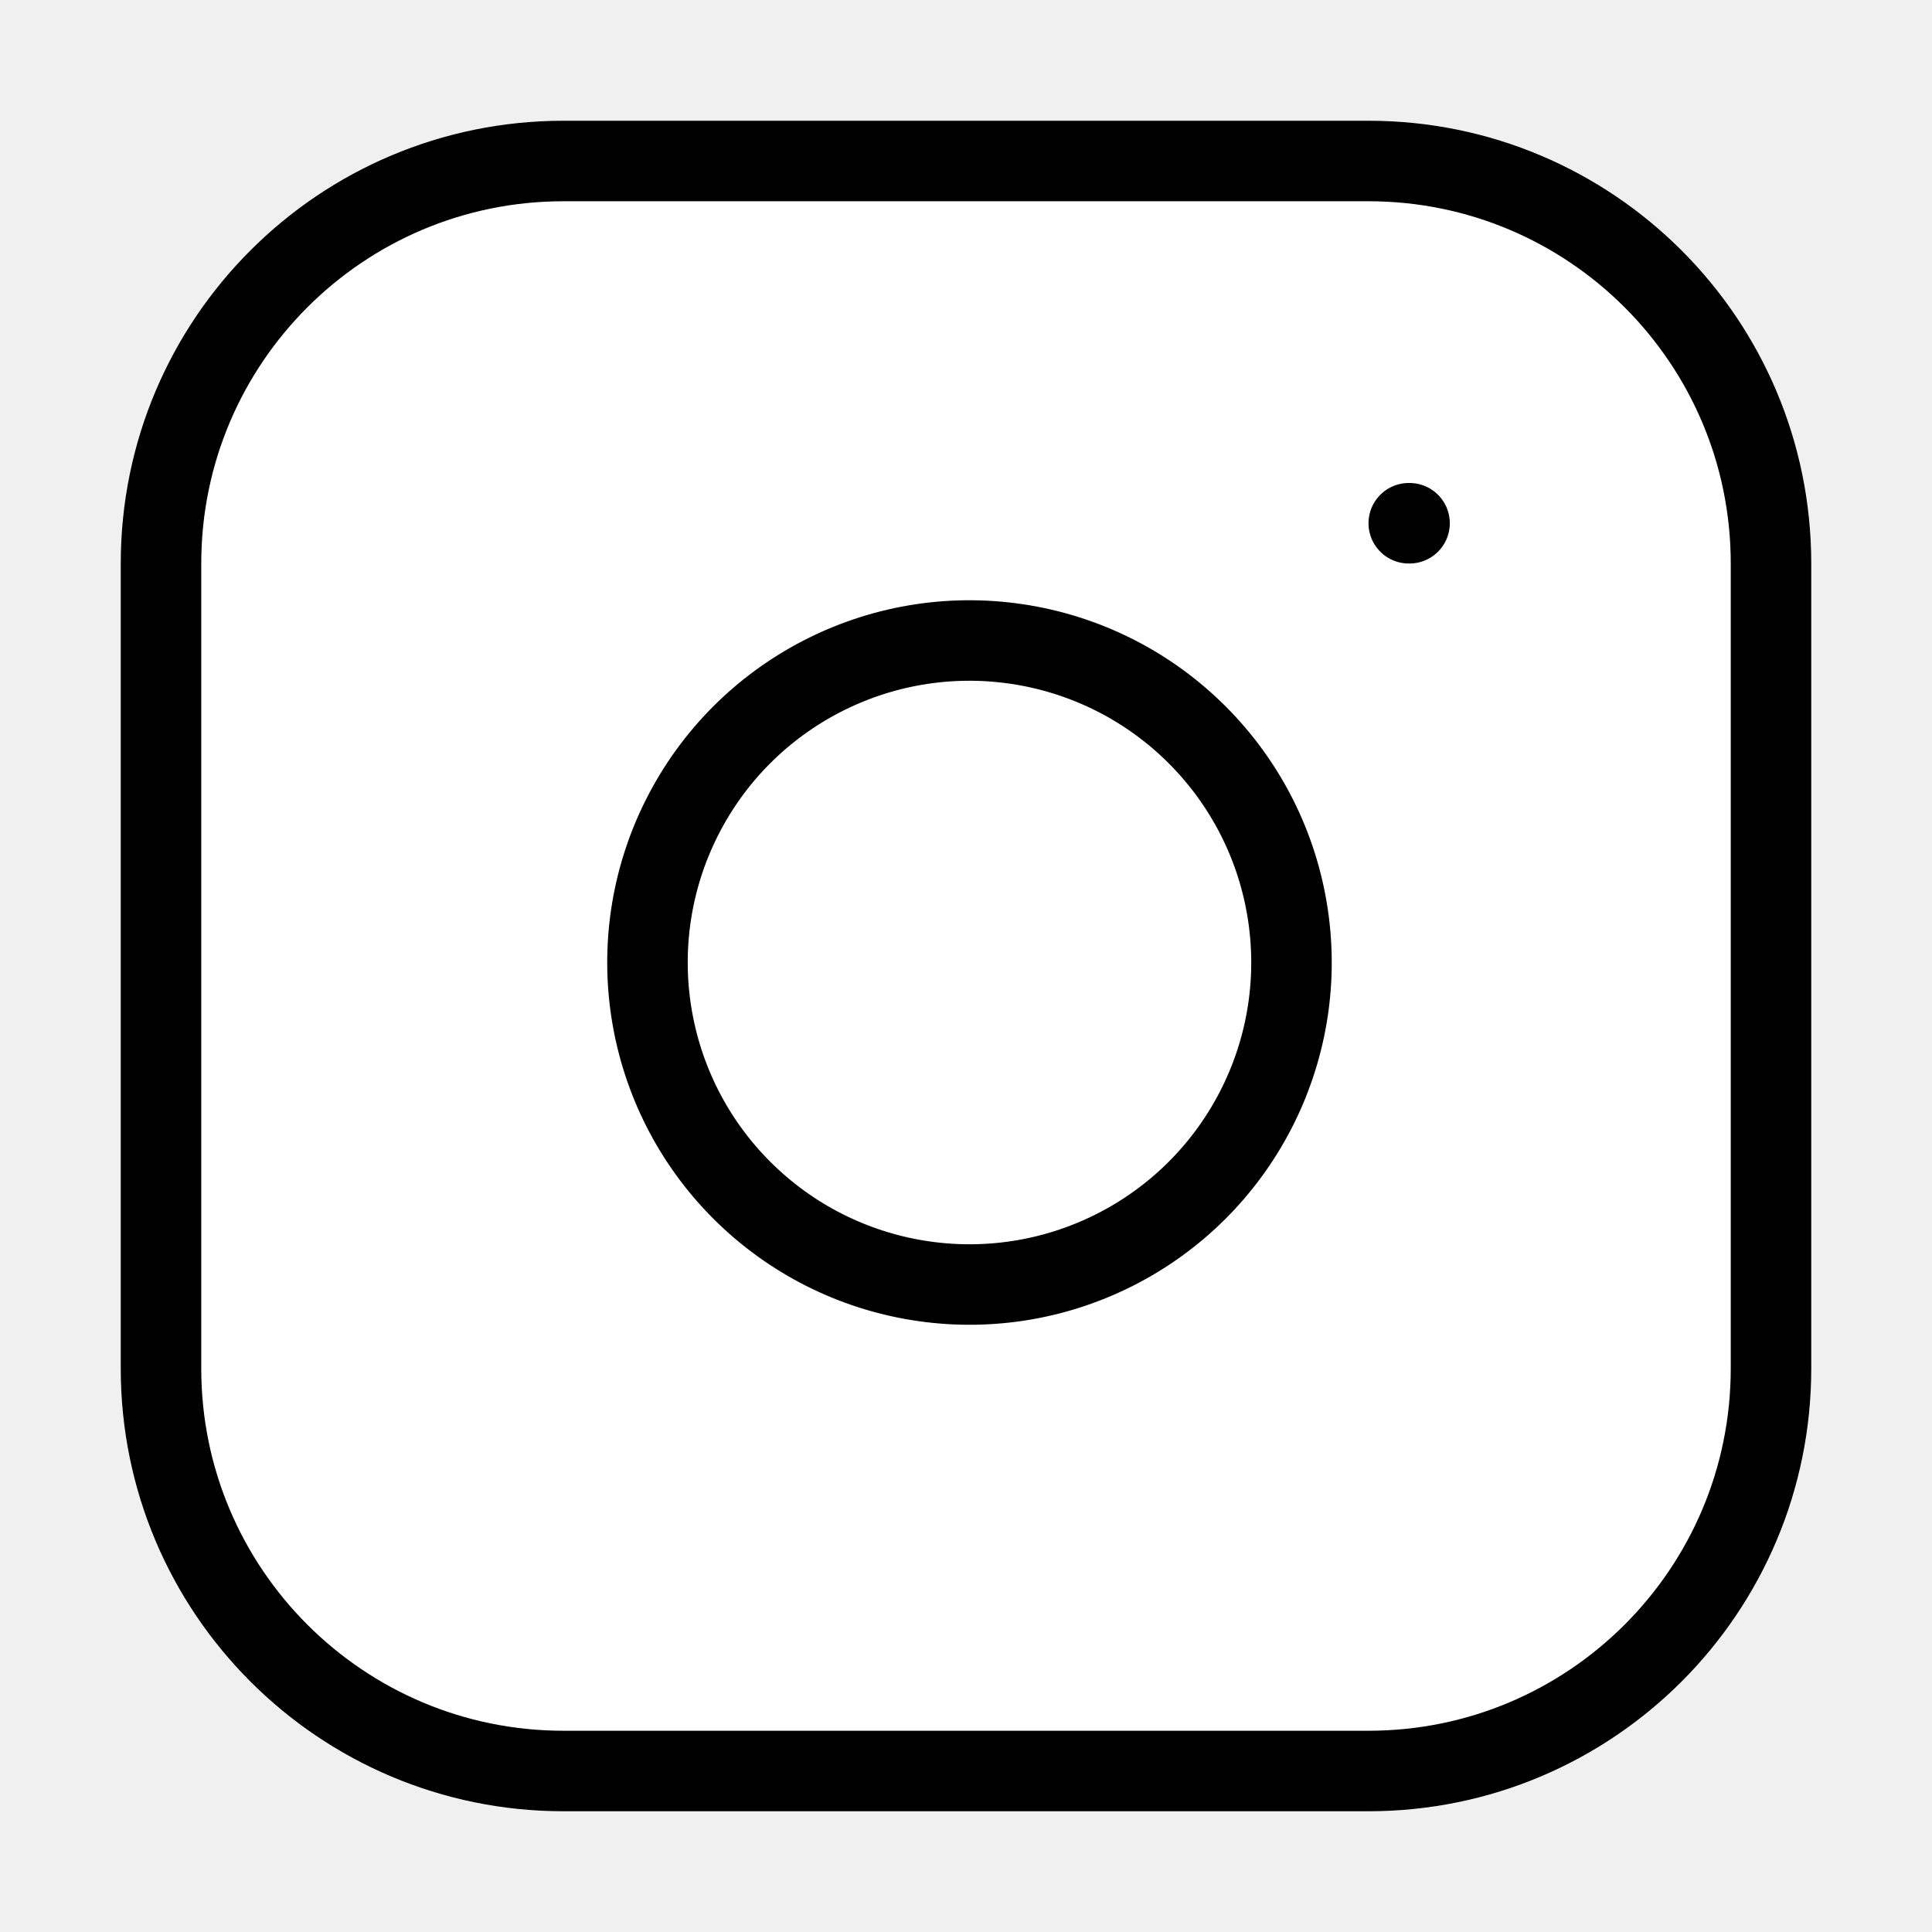
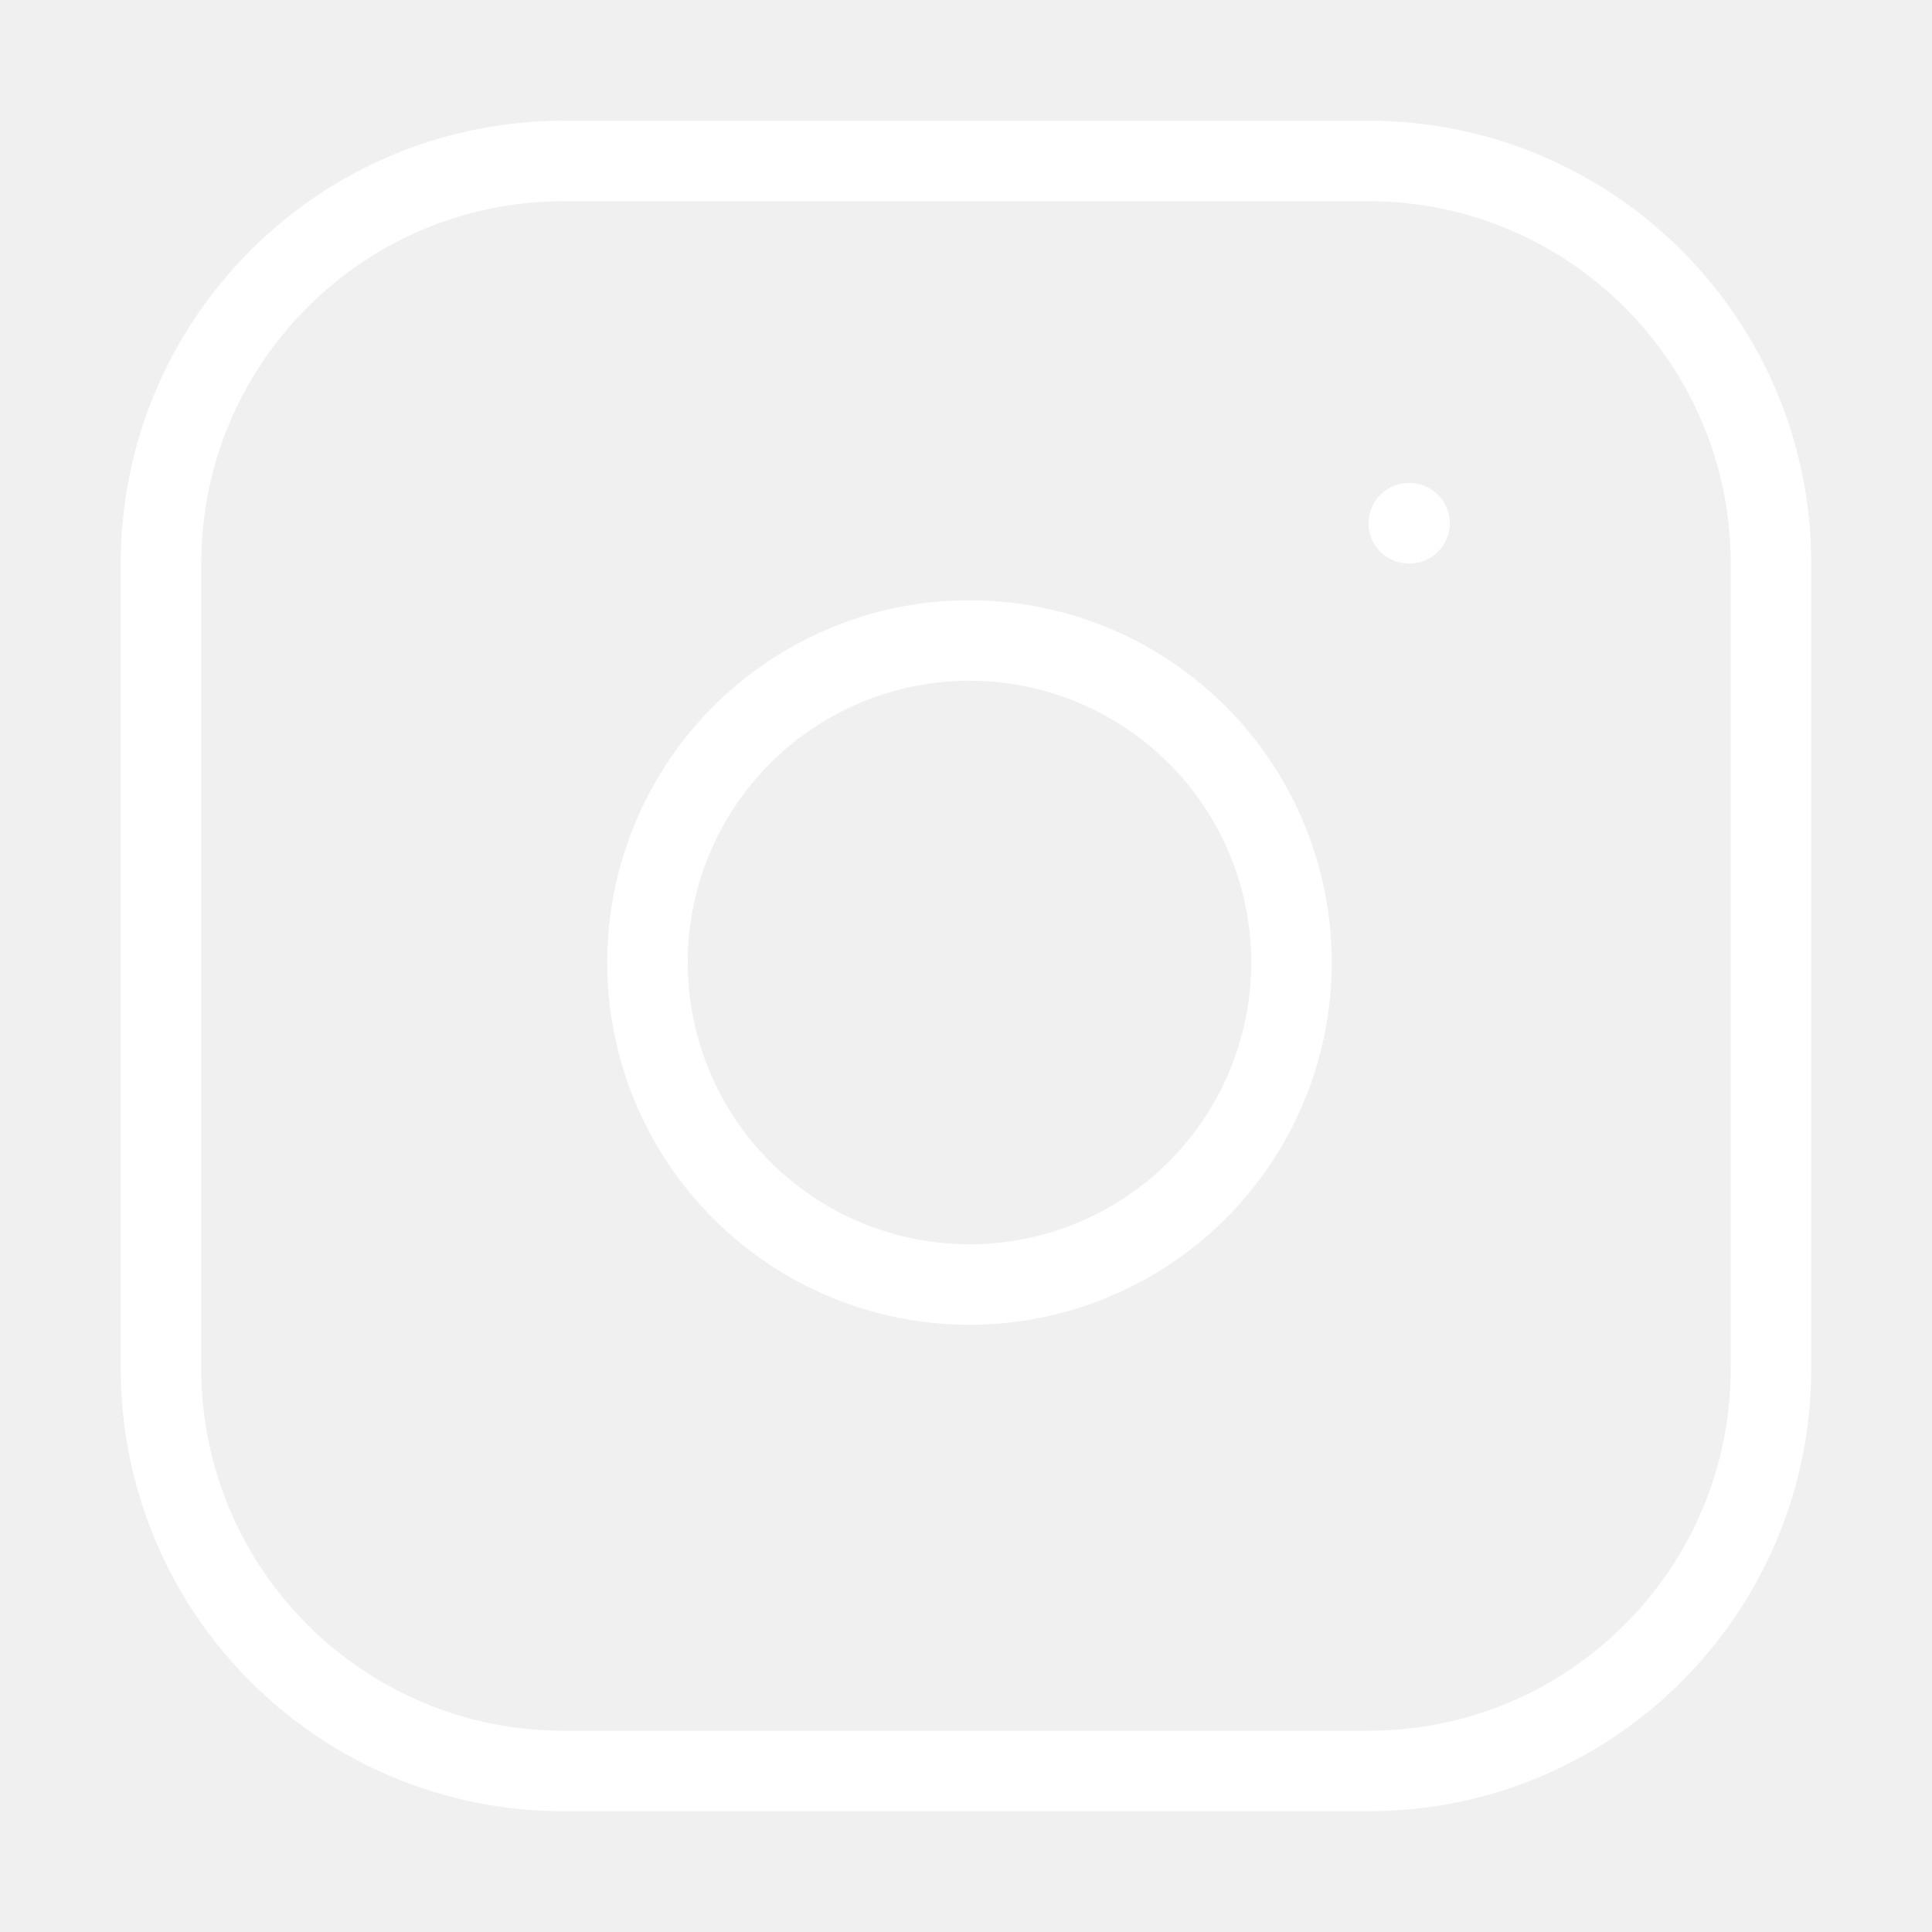
- <svg xmlns="http://www.w3.org/2000/svg" width="32" height="32" viewBox="0 0 24 24" fill="#fff" stroke="currentColor" stroke-width="1" stroke-linecap="round" stroke-linejoin="round" class="feather feather-instagram">
+ <svg xmlns="http://www.w3.org/2000/svg" width="32" height="32" viewBox="0 0 24 24" fill="none" stroke="#fff" stroke-width="1" stroke-linecap="round" stroke-linejoin="round" class="feather feather-instagram">
  <rect x="2" y="2" width="20" height="20" rx="5" ry="5" />
  <path d="M16 11.37A4 4 0 1 1 12.63 8 4 4 0 0 1 16 11.37z" />
  <line x1="17.5" y1="6.5" x2="17.51" y2="6.5" />
</svg>
